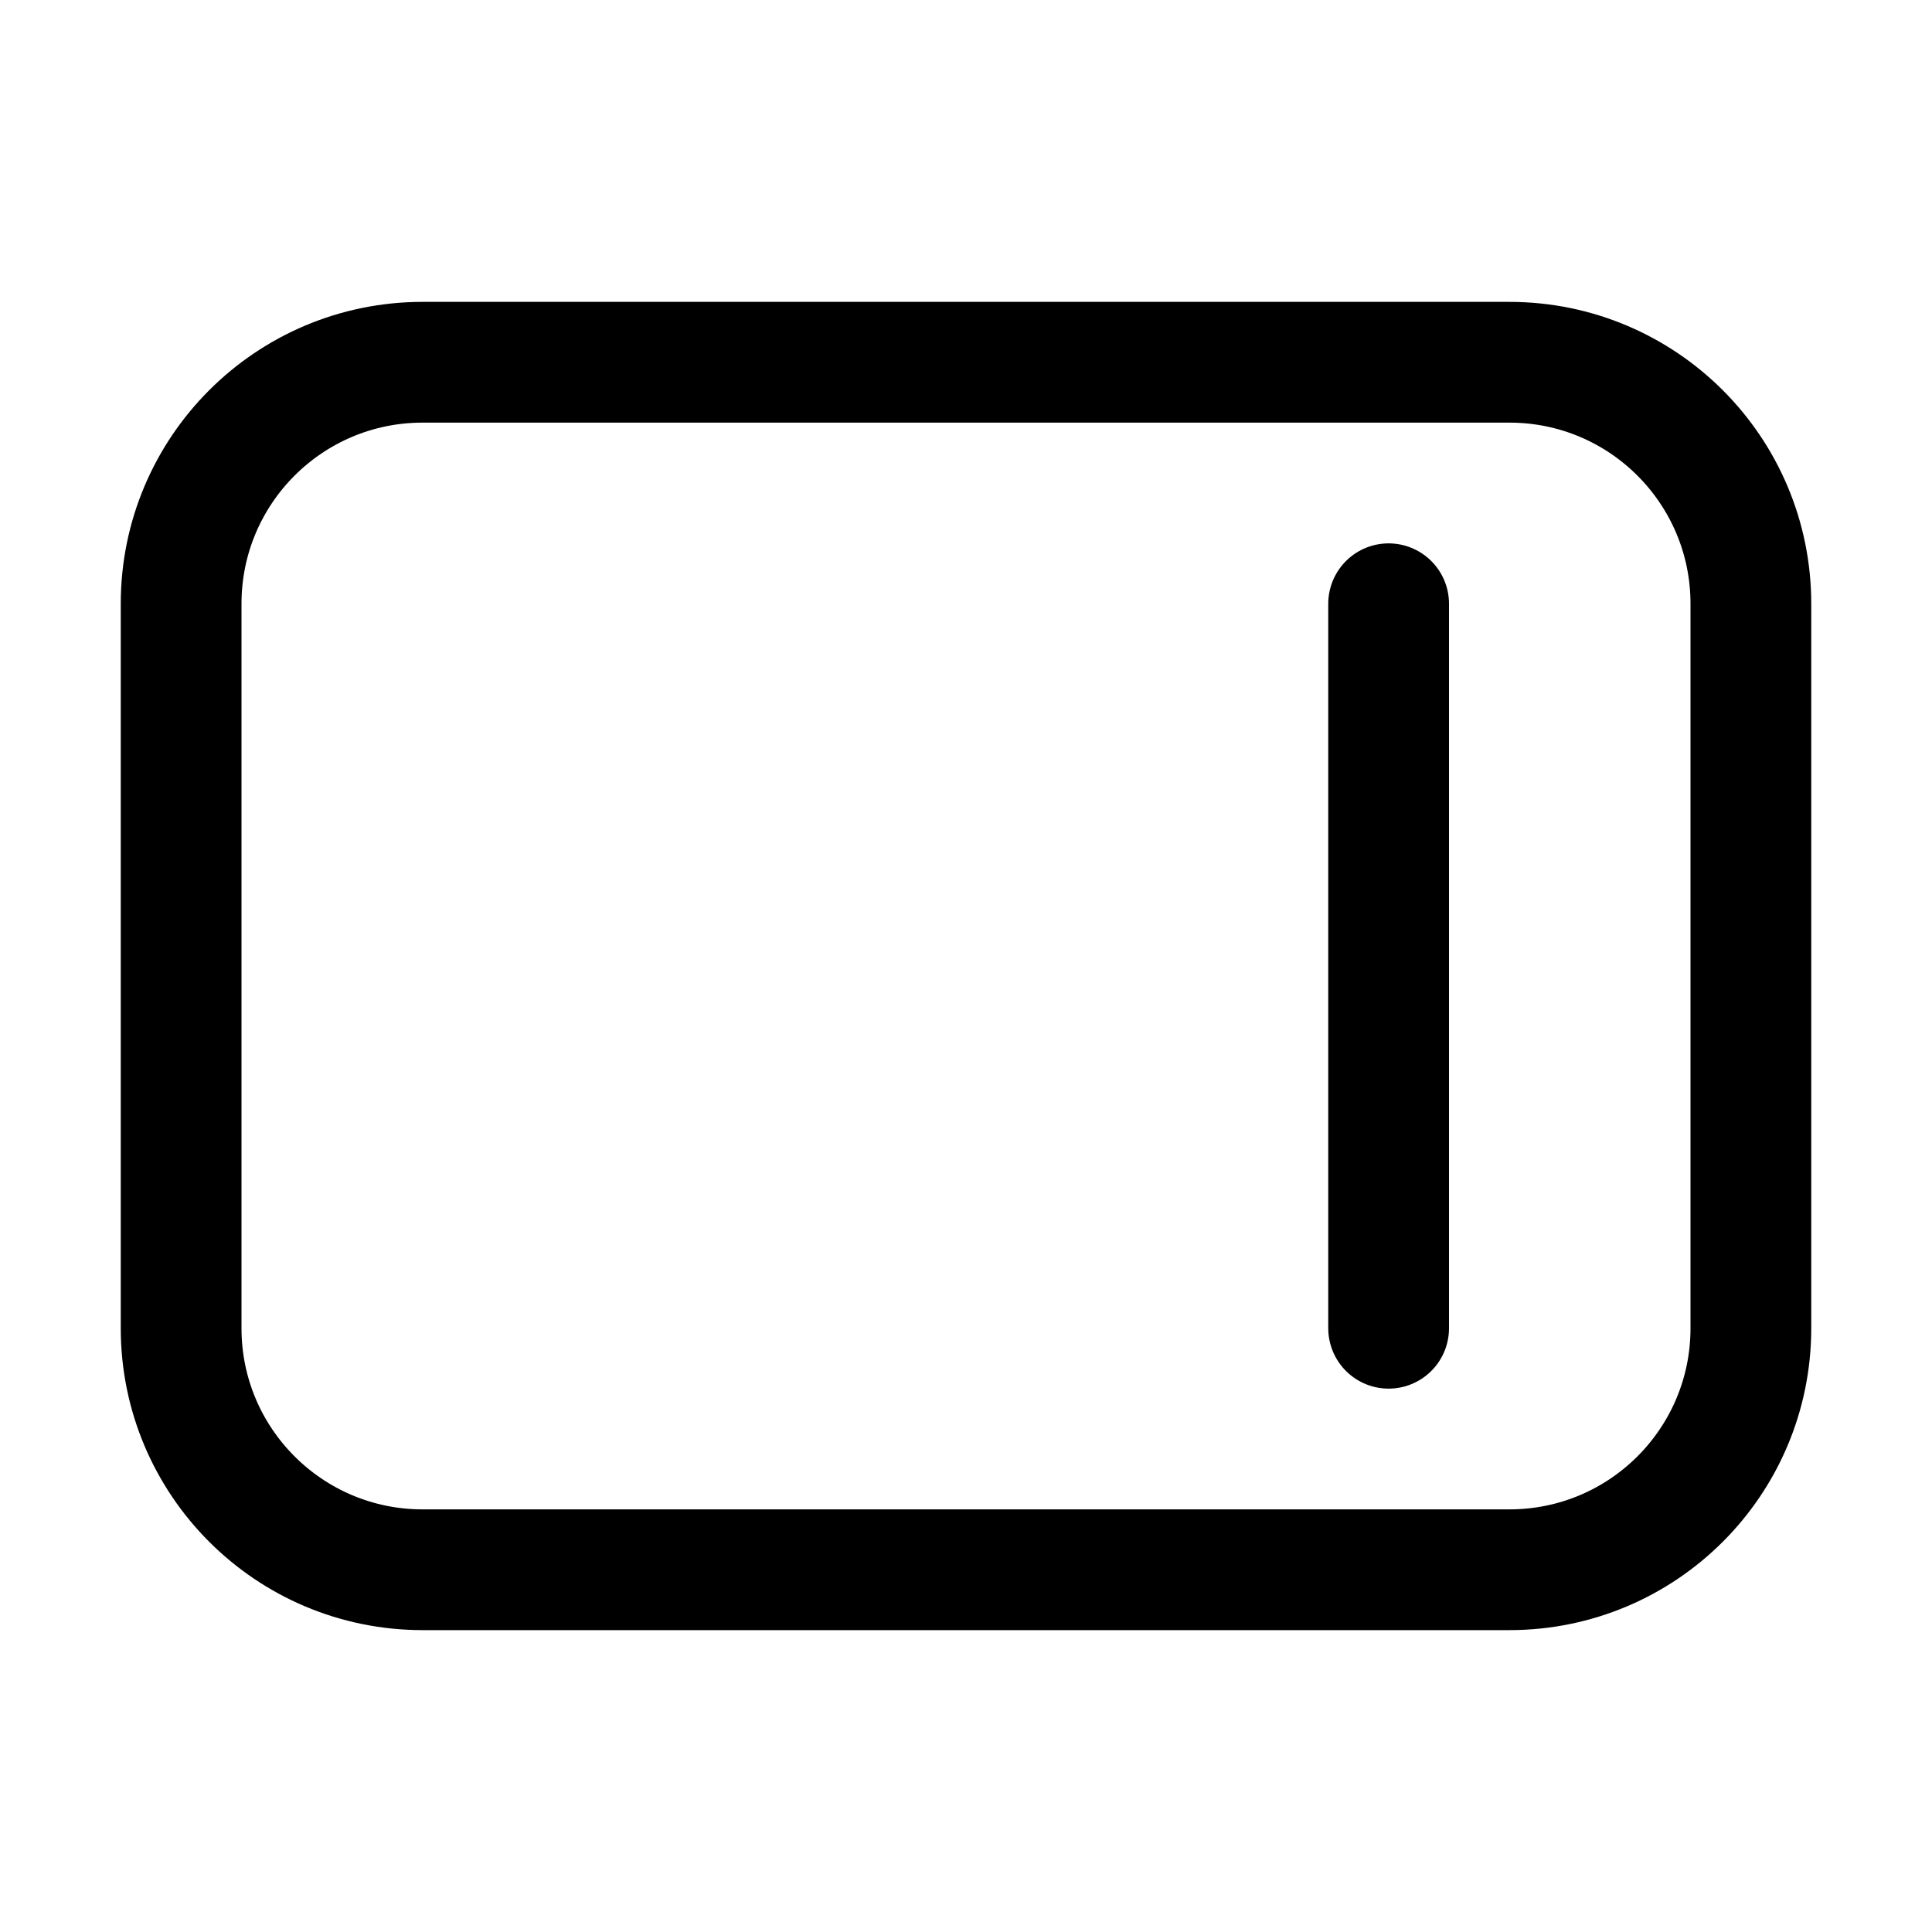
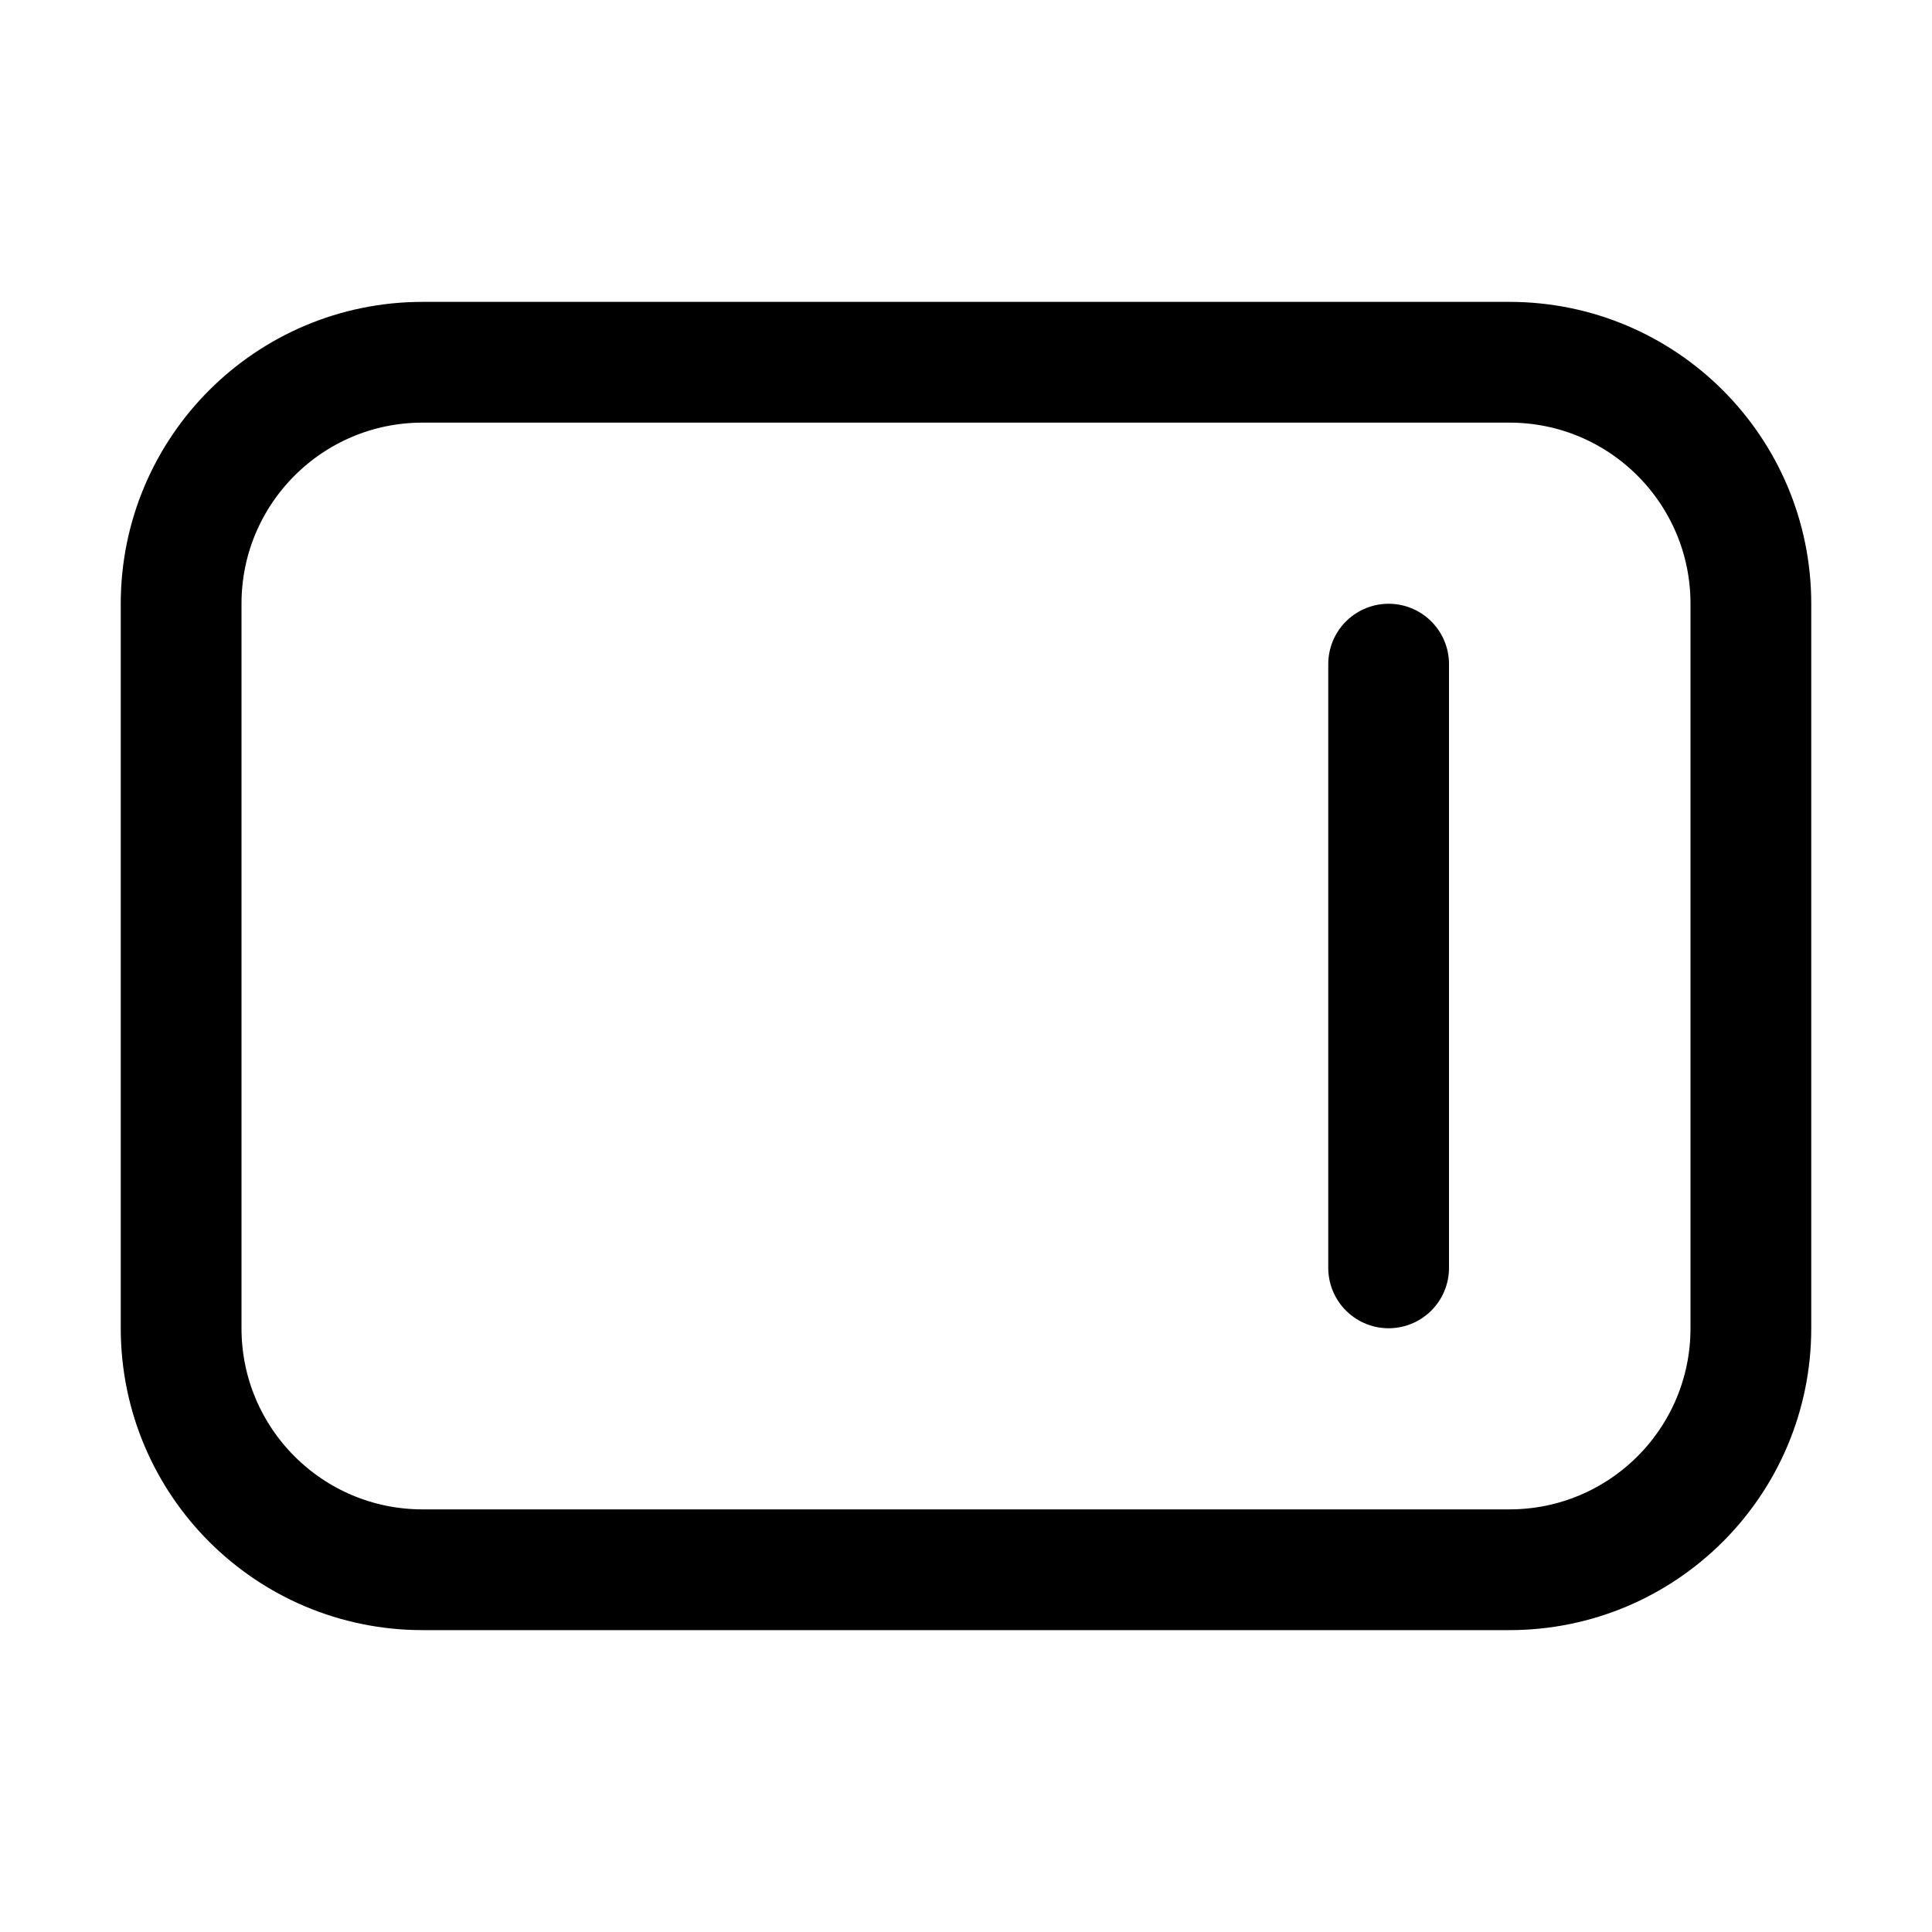
<svg xmlns="http://www.w3.org/2000/svg" width="16" height="16" viewBox="0 0 16 16" fill="none">
  <path d="M14.5 11C14.5 12.105 13.605 13 12.5 13L3.5 13C2.395 13 1.5 12.105 1.5 11L1.5 5C1.5 3.895 2.395 3 3.5 3L12.5 3C13.605 3 14.5 3.895 14.5 5L14.5 11Z" stroke="black" />
-   <path d="M11.5 5V11" stroke="black" stroke-linecap="round" />
+   <path d="M11.5 5.5V10.5" stroke="black" stroke-linecap="round" />
</svg>
